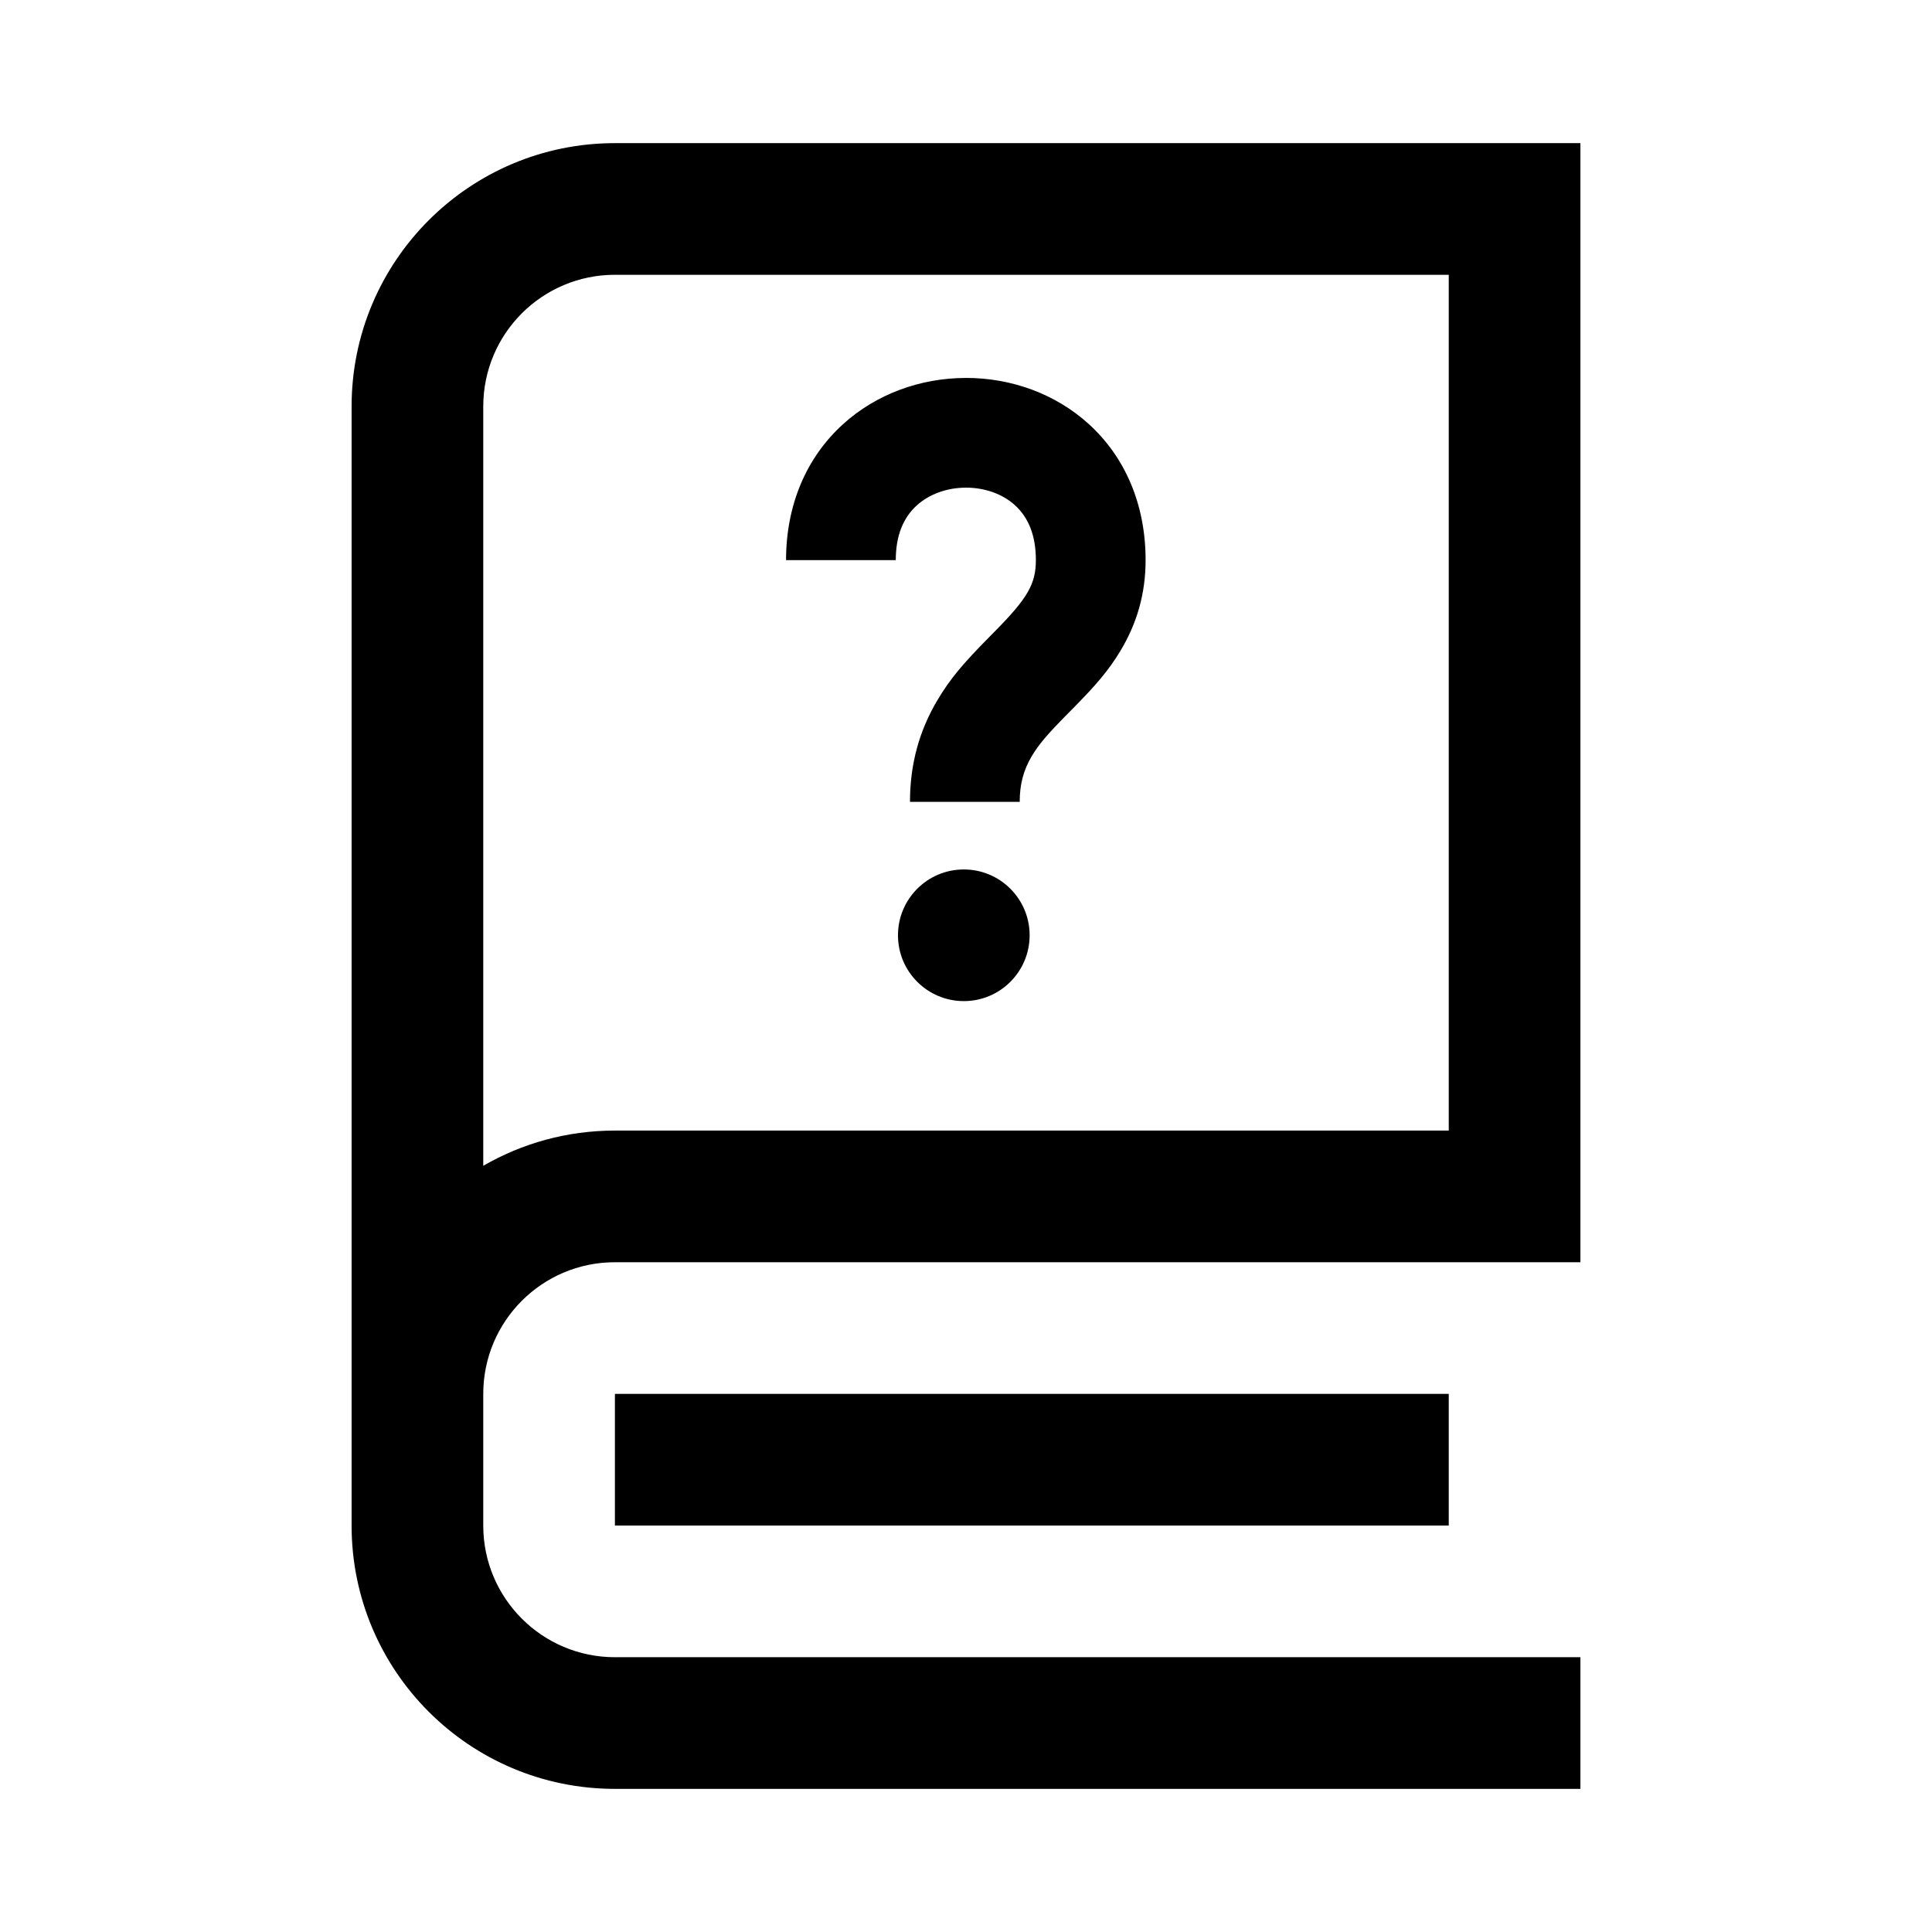
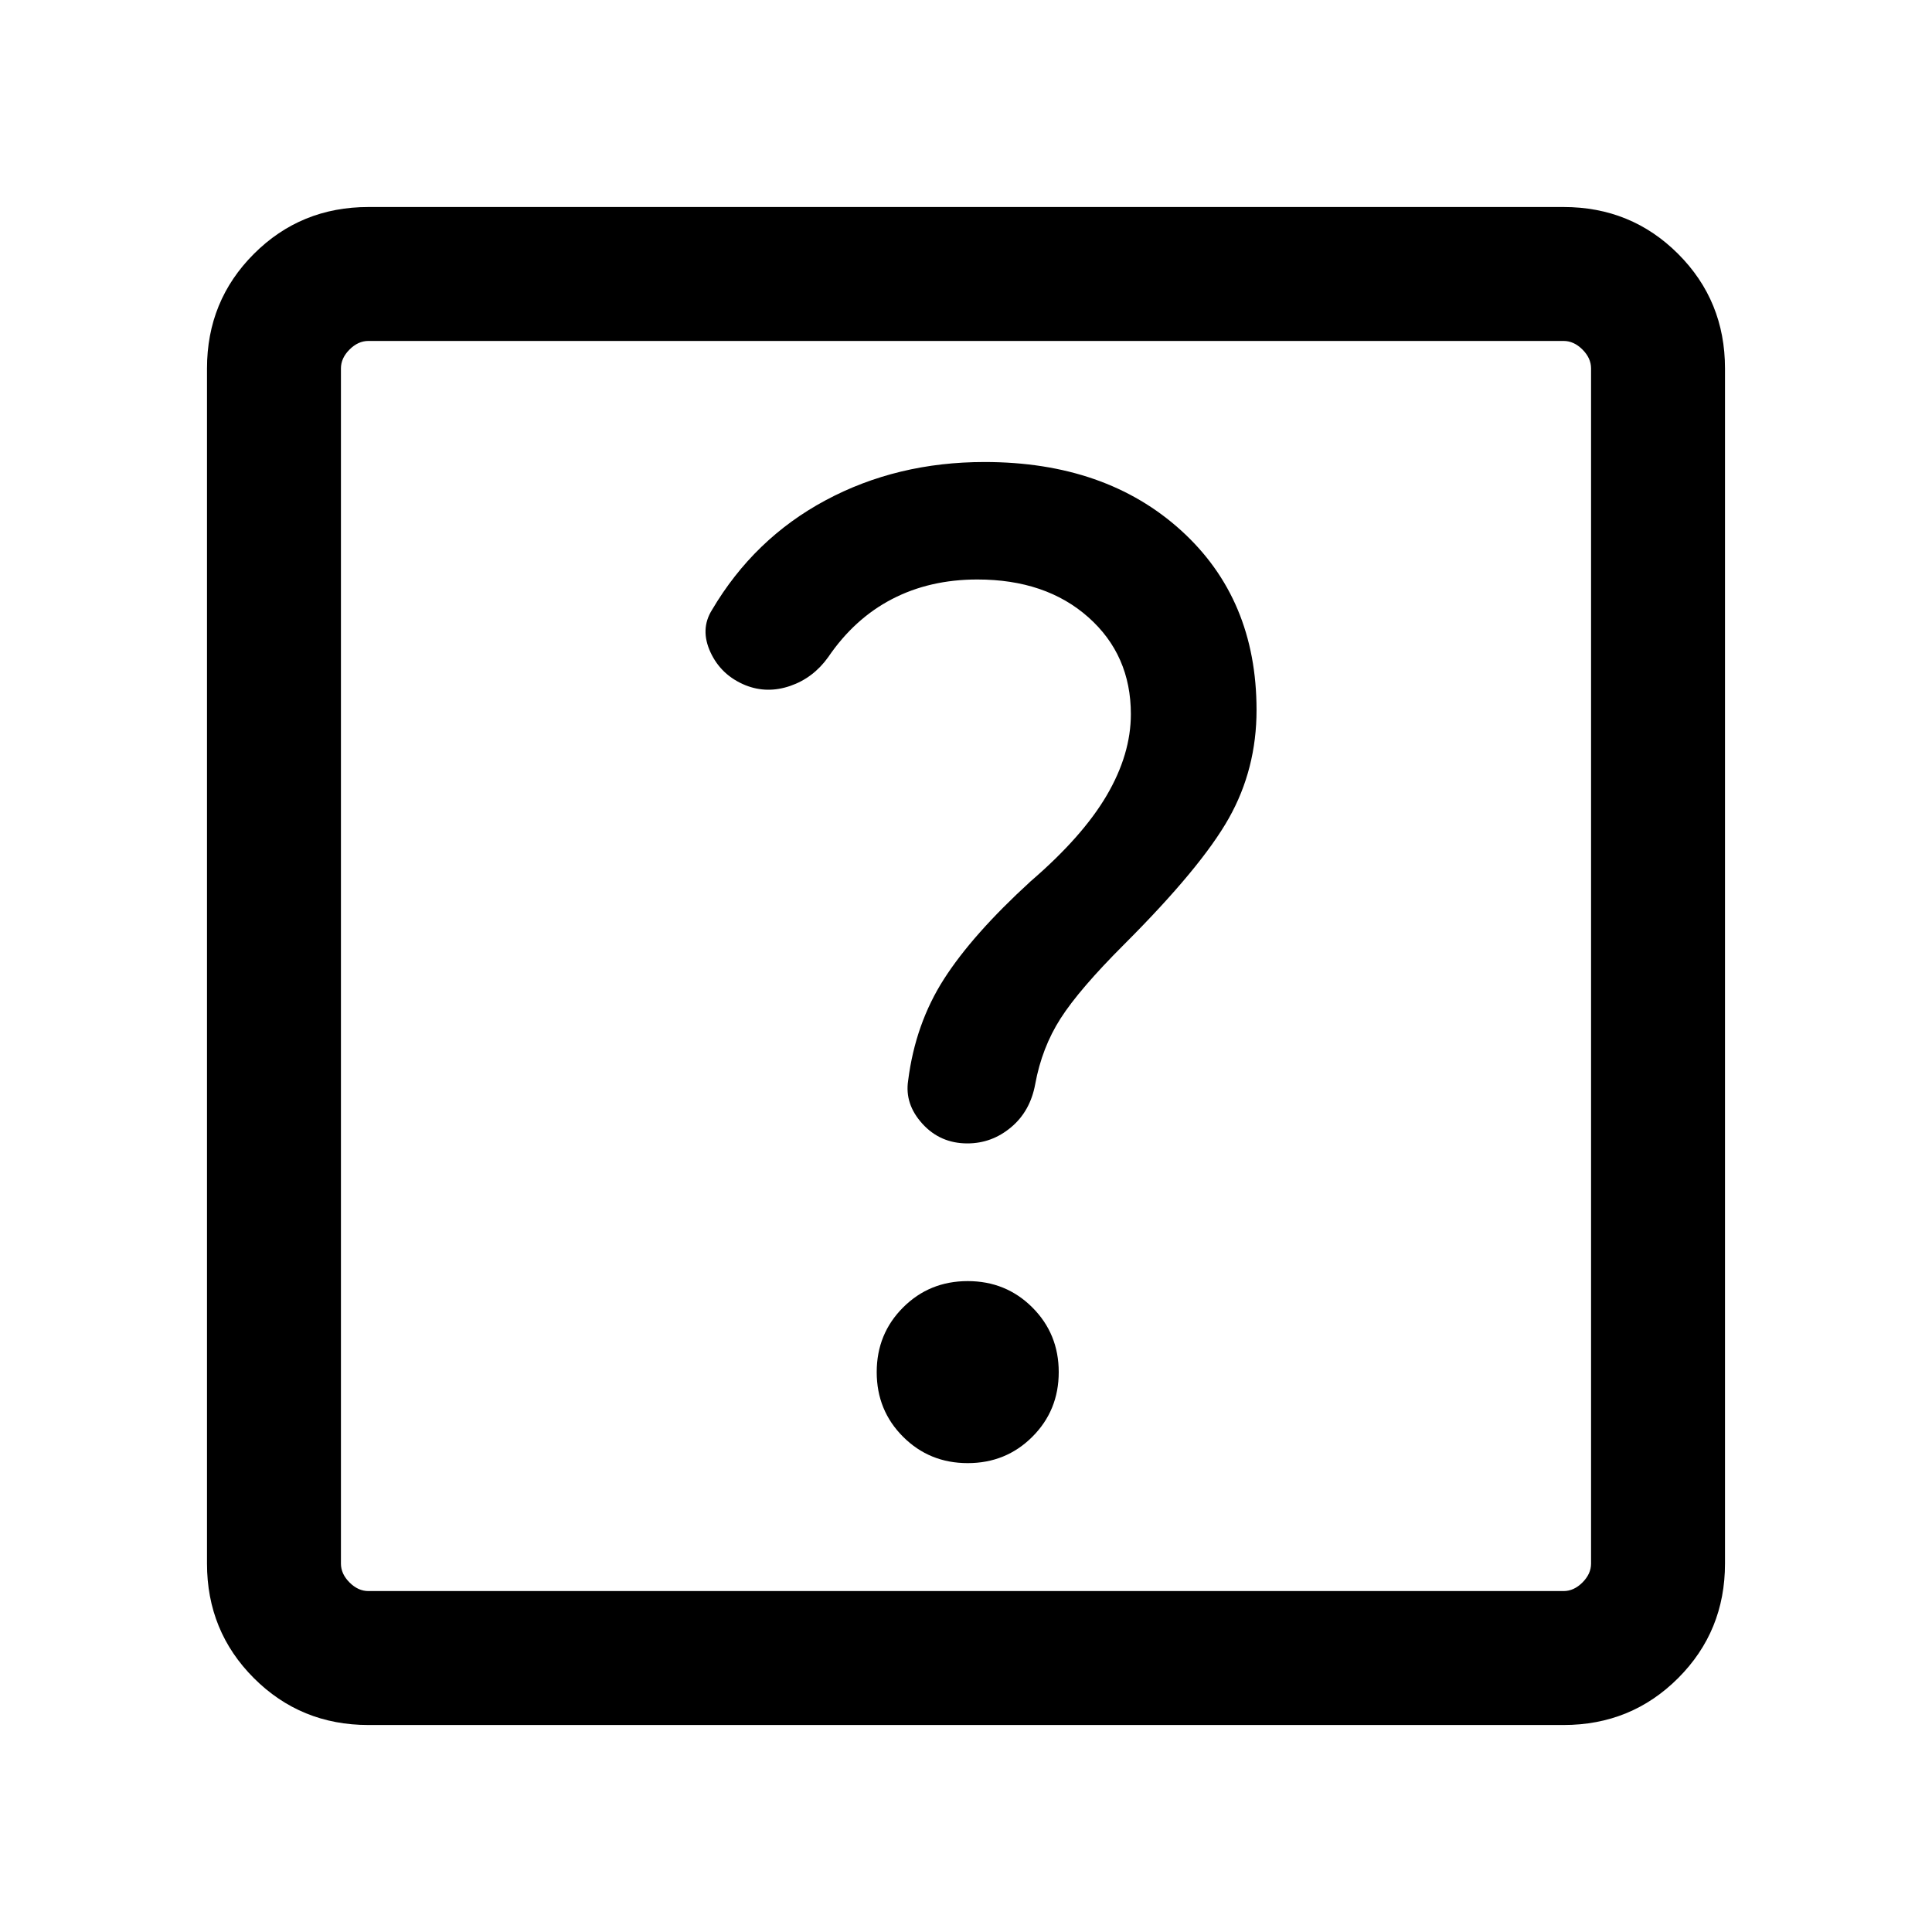
<svg xmlns="http://www.w3.org/2000/svg" height="280" viewBox="0 0 280 280" width="280">
-   <path d="m229.045 20.744v162.188h-139.927c-10.538 0-19.081 8.543-19.081 19.081v19.081c0 10.538 8.543 19.081 19.081 19.081h139.927v19.081h-139.927c-21.076 0-38.162-17.086-38.162-38.162v-162.188c0-21.076 17.086-38.162 38.162-38.162zm-19.081 181.269v19.081h-120.846v-19.081zm0-162.188h-120.846c-10.538 0-19.081 8.543-19.081 19.081l-0 110.051c5.613-3.247 12.13-5.106 19.081-5.106h120.846zm-70.282 86.183c5.269 0 9.54 4.271 9.54 9.54 0 5.269-4.271 9.54-9.54 9.54-5.269 0-9.54-4.271-9.54-9.54 0-5.269 4.271-9.54 9.54-9.54zm.279-71.236c6.591-.012 12.986 2.295 17.797 6.651 5.318 4.815 8.271 11.705 8.271 19.752 0 4.895-1.273 9.223-3.673 13.192-1.714 2.835-3.514 4.917-6.855 8.303-.179.181-.788.797-.888.899-2.789 2.825-4.072 4.315-5.09 6.034-1.163 1.962-1.74 3.995-1.74 6.611h-15.901c0-5.519 1.368-10.342 3.962-14.718 1.87-3.155 3.799-5.396 7.453-9.097.107-.108.712-.72.883-.894 4.693-4.758 5.947-6.833 5.947-10.329 0-3.627-1.109-6.214-3.043-7.965-1.788-1.619-4.348-2.542-7.095-2.537-2.75.005-5.322.941-7.12 2.572-1.939 1.758-3.047 4.337-3.047 7.931h-15.901c0-8.018 2.955-14.894 8.267-19.71 4.804-4.356 11.19-6.68 17.771-6.693z" fill-rule="evenodd" />
+   <path d="m140.249 212.047c3.699 0 6.822-1.274 9.369-3.821 2.547-2.545 3.821-5.668 3.821-9.369 0-3.699-1.274-6.822-3.821-9.369-2.547-2.547-5.67-3.821-9.369-3.821-3.699 0-6.822 1.274-9.369 3.821s-3.821 5.67-3.821 9.369c0 3.701 1.274 6.824 3.821 9.369 2.547 2.547 5.67 3.821 9.369 3.821zm41.858-109.152c0-10.735-3.645-19.407-10.935-26.018-7.292-6.613-16.787-9.919-28.484-9.919-8.461 0-16.143 1.851-23.045 5.552-6.902 3.699-12.386 8.991-16.451 15.876-1.178 1.874-1.252 3.923-.223 6.147 1.029 2.224 2.721 3.817 5.076 4.779 2.09.83 4.247.864 6.471.1 2.224-.764 4.057-2.149 5.5-4.157 2.539-3.734 5.628-6.545 9.269-8.434 3.643-1.892 7.763-2.837 12.359-2.837 6.619 0 11.982 1.825 16.089 5.474s6.16 8.328 6.16 14.035c0 3.882-1.17 7.815-3.51 11.799-2.34 3.982-6.015 8.129-11.026 12.443-5.608 5.127-9.792 9.847-12.553 14.161-2.763 4.314-4.493 9.216-5.189 14.708-.349 2.273.339 4.359 2.064 6.257 1.725 1.9 3.9 2.85 6.522 2.85 2.355 0 4.461-.775 6.319-2.326 1.859-1.551 3.029-3.638 3.51-6.26.647-3.533 1.874-6.71 3.682-9.531 1.81-2.821 4.871-6.389 9.185-10.702 7.45-7.448 12.514-13.548 15.193-18.302 2.679-4.754 4.018-9.984 4.018-15.691zm-128.713 147.106c-6.537 0-12.071-2.265-16.6-6.794-4.529-4.529-6.794-10.063-6.794-16.6v-173.211c0-6.537 2.265-12.071 6.794-16.6 4.529-4.529 10.063-6.794 16.6-6.794h173.211c6.537 0 12.071 2.265 16.6 6.794 4.529 4.529 6.794 10.063 6.794 16.6v173.211c0 6.537-2.265 12.071-6.794 16.6-4.529 4.529-10.063 6.794-16.6 6.794zm0-19.412h173.211c.996 0 1.909-.415 2.737-1.246.83-.828 1.246-1.741 1.246-2.737v-173.211c0-.996-.415-1.909-1.246-2.737-.828-.83-1.741-1.246-2.737-1.246h-173.211c-.996 0-1.909.415-2.737 1.246-.83.828-1.246 1.741-1.246 2.737v173.211c0 .996.415 1.909 1.246 2.737.828.83 1.741 1.246 2.737 1.246zm-3.497-181.176v181.176z" />
</svg>
